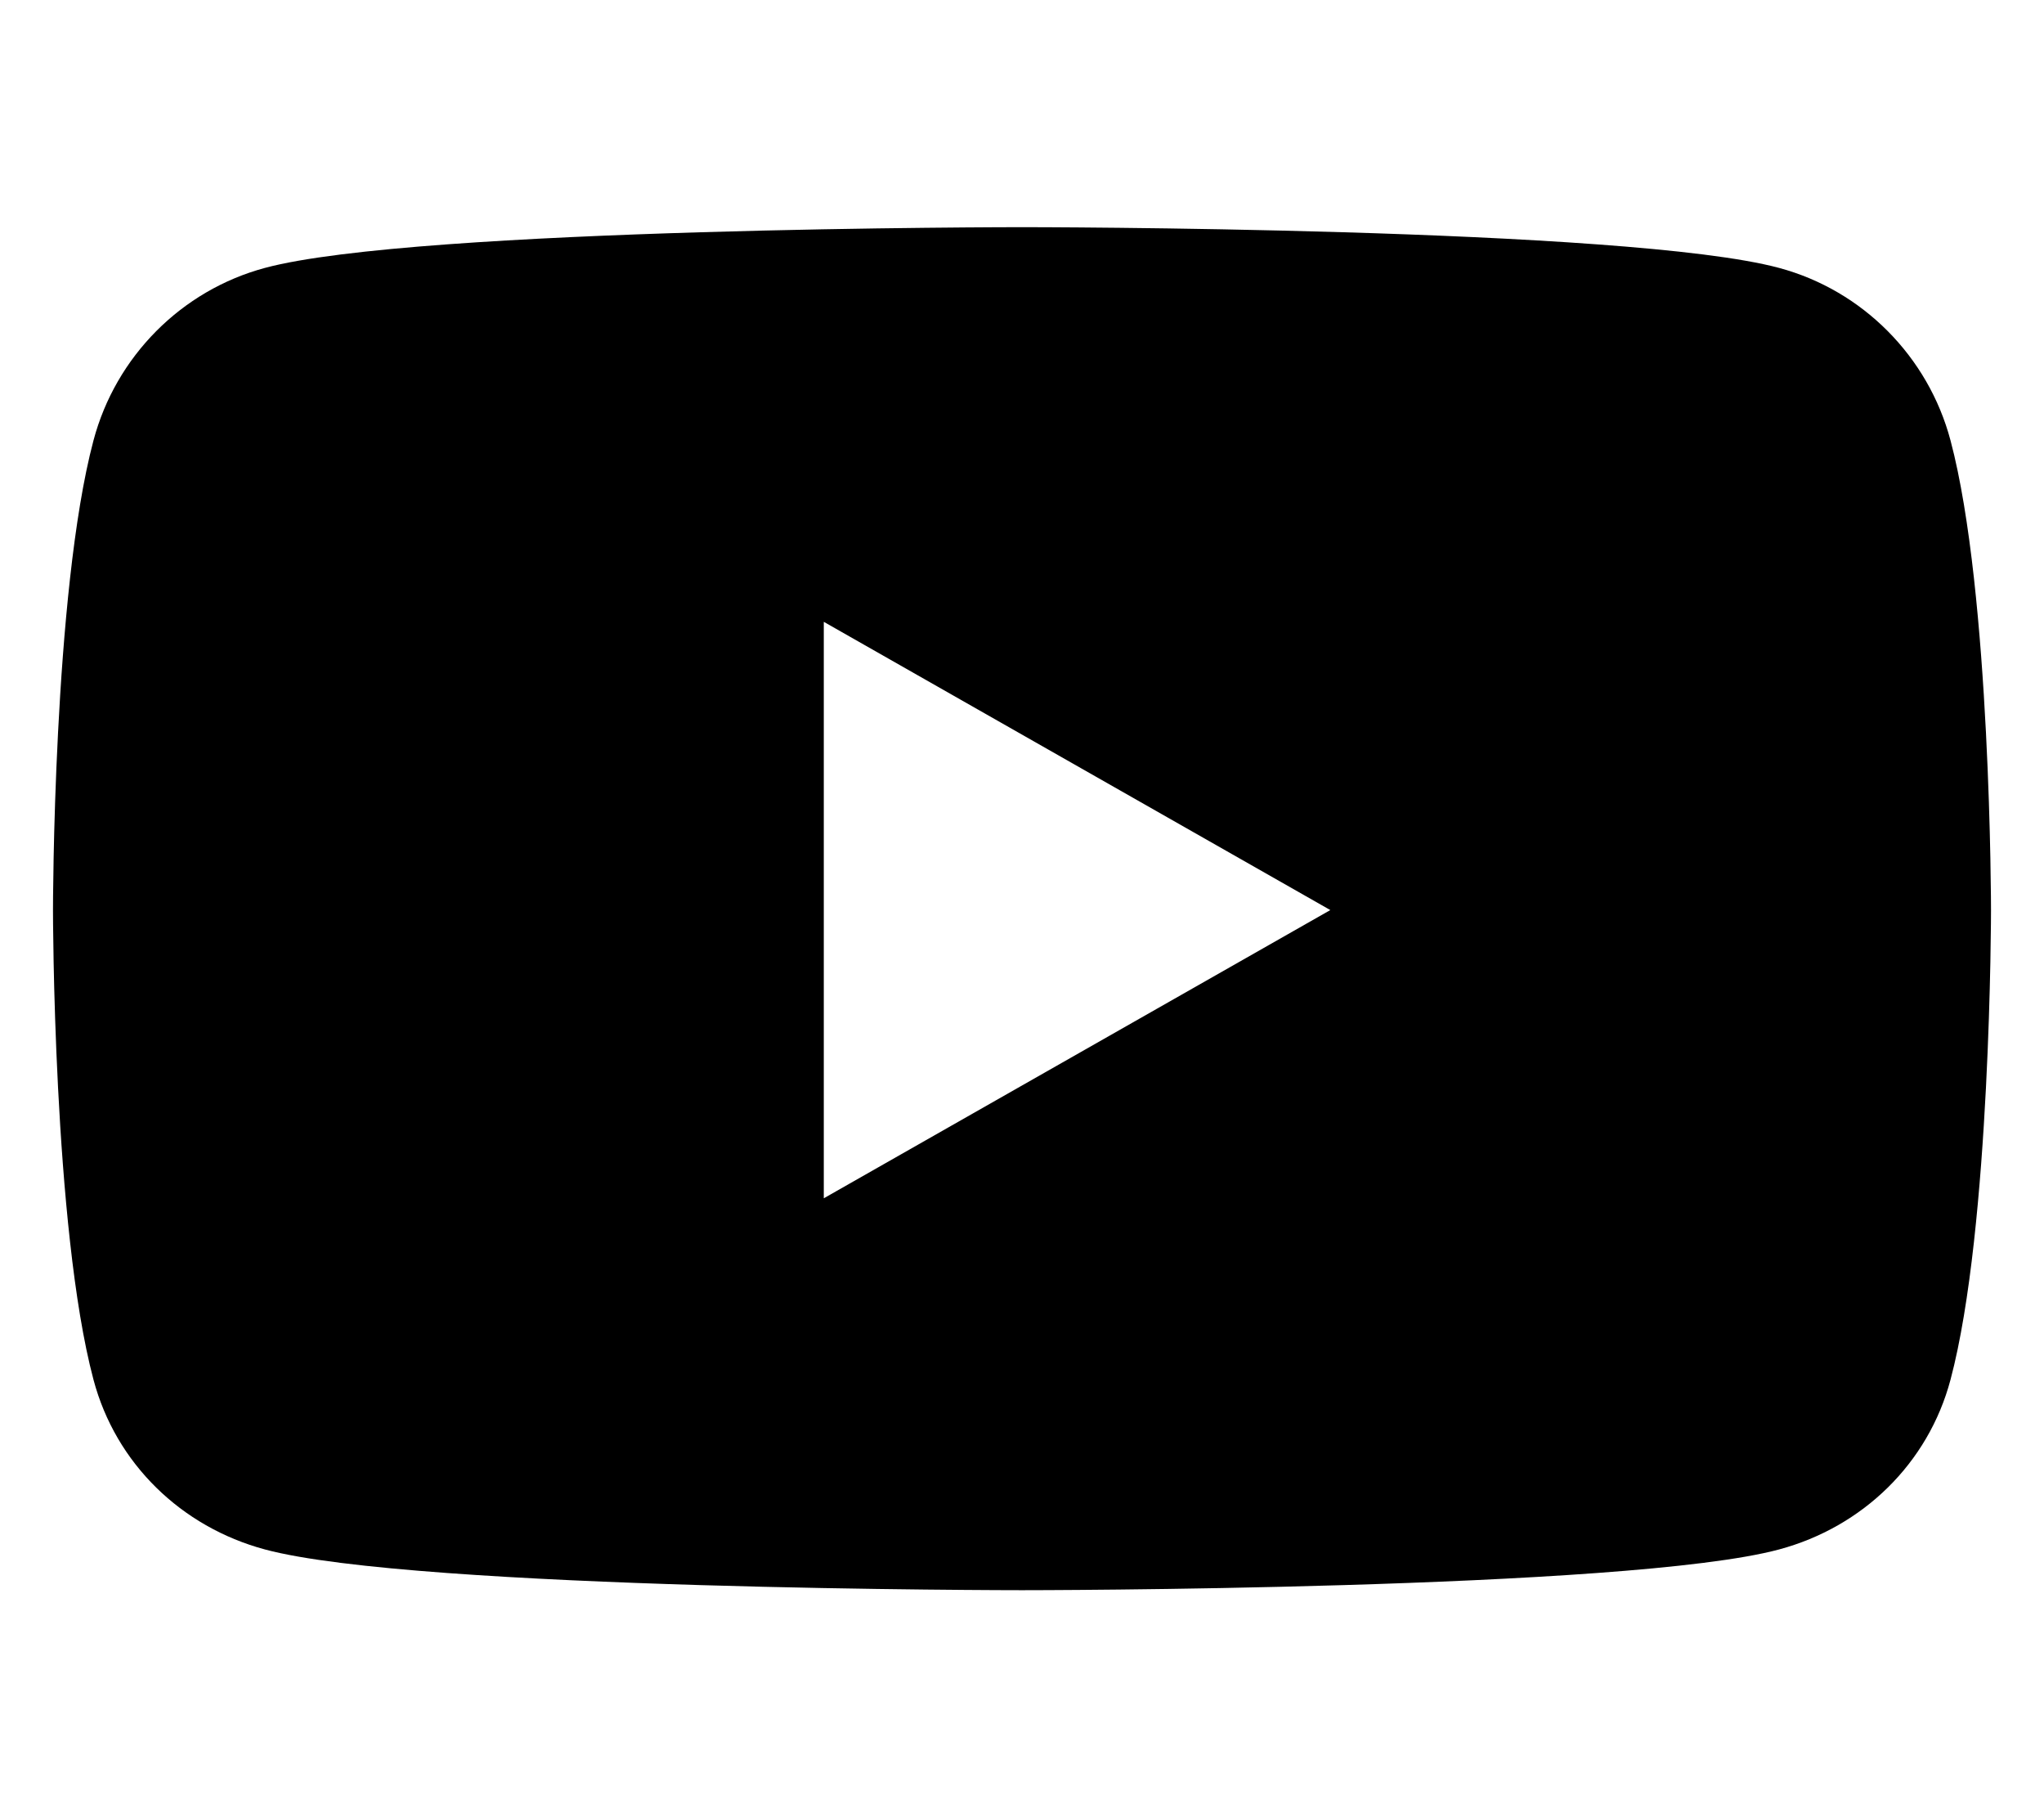
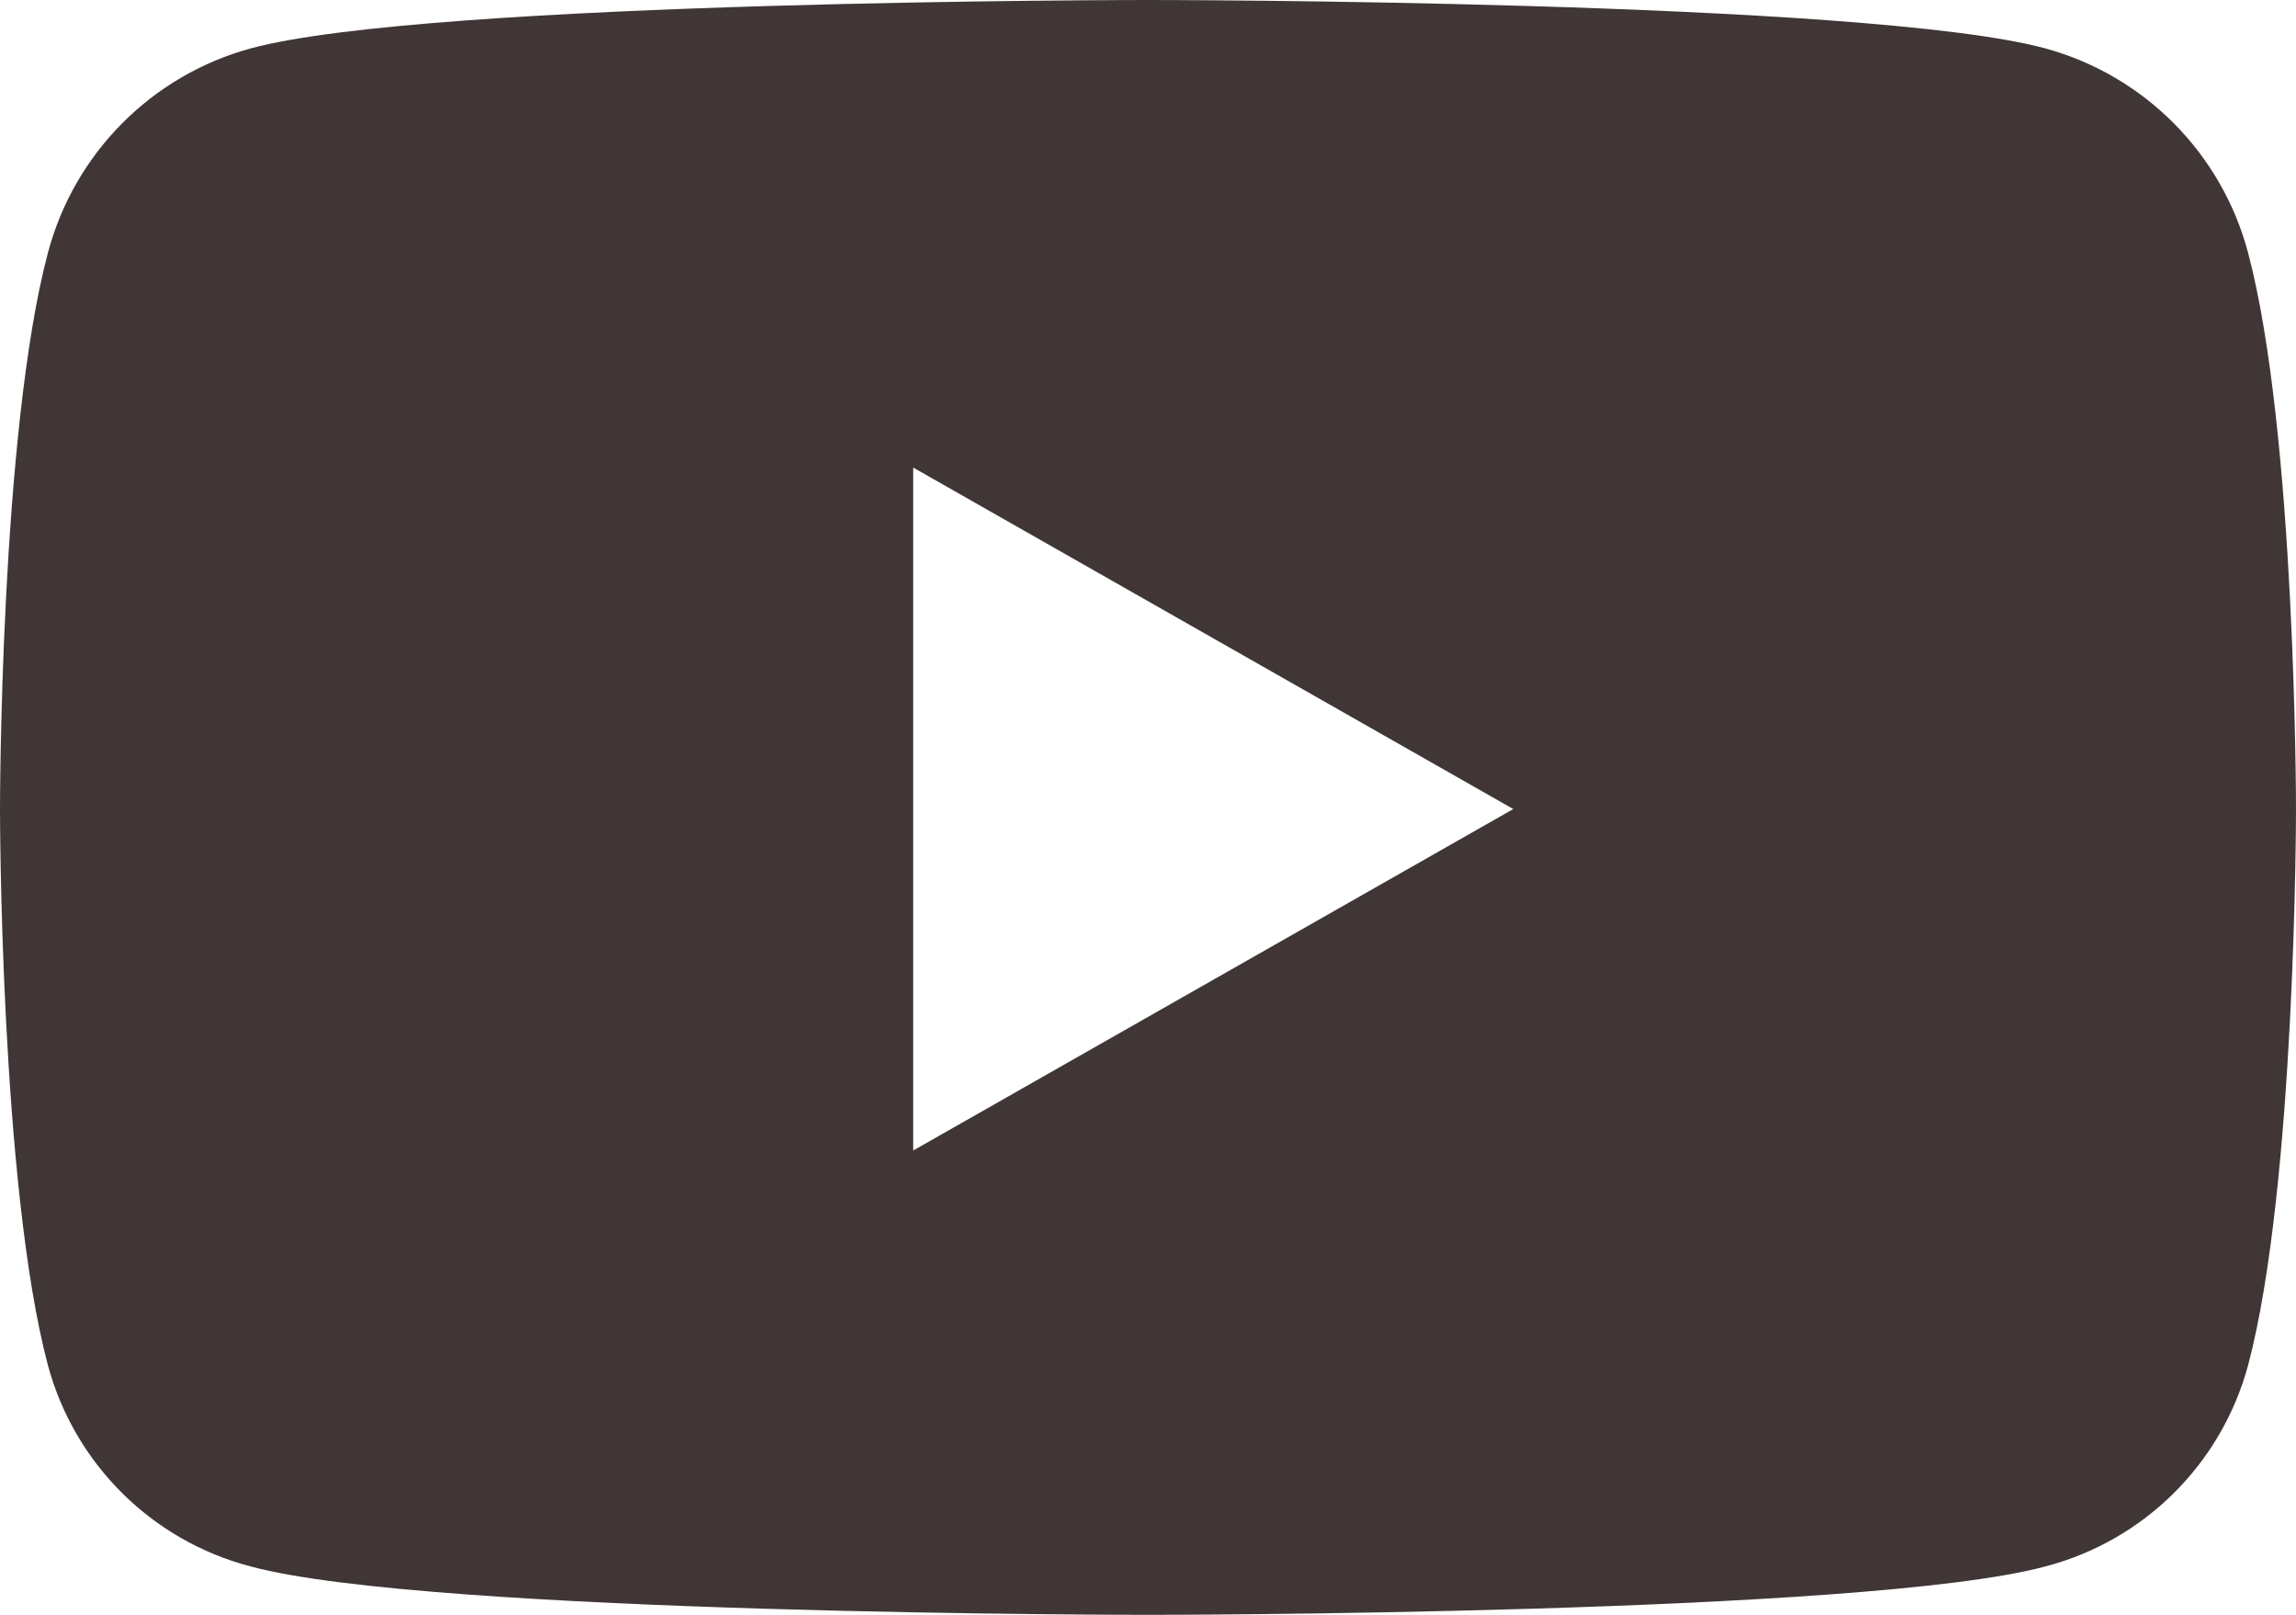
- <svg xmlns="http://www.w3.org/2000/svg" aria-hidden="true" focusable="false" data-prefix="fab" data-icon="youtube" class="svg-inline--fa fa-youtube fa-w-18" role="img" viewBox="0 0 576 512">
-   <path fill="currentColor" d="M549.655 124.083c-6.281-23.65-24.787-42.276-48.284-48.597C458.781 64 288 64 288 64S117.22 64 74.629 75.486c-23.497 6.322-42.003 24.947-48.284 48.597-11.412 42.867-11.412 132.305-11.412 132.305s0 89.438 11.412 132.305c6.281 23.65 24.787 41.5 48.284 47.821C117.22 448 288 448 288 448s170.78 0 213.371-11.486c23.497-6.321 42.003-24.171 48.284-47.821 11.412-42.867 11.412-132.305 11.412-132.305s0-89.438-11.412-132.305zm-317.51 213.508V175.185l142.739 81.205-142.739 81.201z" />
+ <svg xmlns="http://www.w3.org/2000/svg" width="46.01" height="32.351" viewBox="0 0 46.01 32.351">
+   <path id="youtube-brands" d="M59.982,69.062a5.781,5.781,0,0,0-4.068-4.094C52.326,64,37.938,64,37.938,64s-14.388,0-17.976.968a5.781,5.781,0,0,0-4.068,4.094c-.961,3.611-.961,11.146-.961,11.146s0,7.535.961,11.146a5.7,5.7,0,0,0,4.068,4.029c3.588.968,17.976.968,17.976.968s14.388,0,17.976-.968a5.7,5.7,0,0,0,4.068-4.029c.961-3.611.961-11.146.961-11.146S60.943,72.673,59.982,69.062ZM33.233,87.049V73.367l12.025,6.841Z" transform="translate(-14.933 -64)" fill="#403636" />
</svg>
